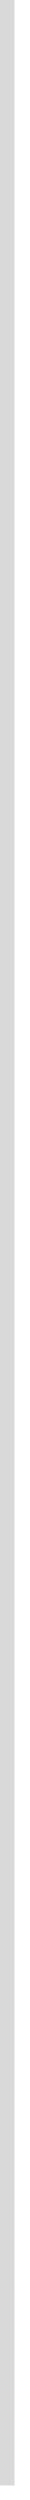
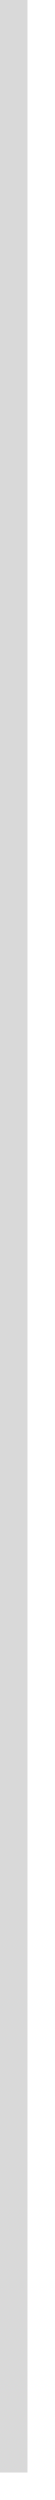
- <svg xmlns="http://www.w3.org/2000/svg" version="1.1" width="2px" height="172px">
-   <g transform="matrix(1 0 0 1 -23 -235 )">
-     <path d="M 23.5 235  L 23.5 406  " stroke-width="1" stroke="#d9d9d9" fill="none" />
+ <svg xmlns="http://www.w3.org/2000/svg" version="1.1" width="2px" height="91px">
+   <g transform="matrix(1 0 0 1 -23 -80 )">
+     <path d="M 23.5 80  L 23.5 170  " stroke-width="1" stroke="#d9d9d9" fill="none" />
  </g>
</svg>
